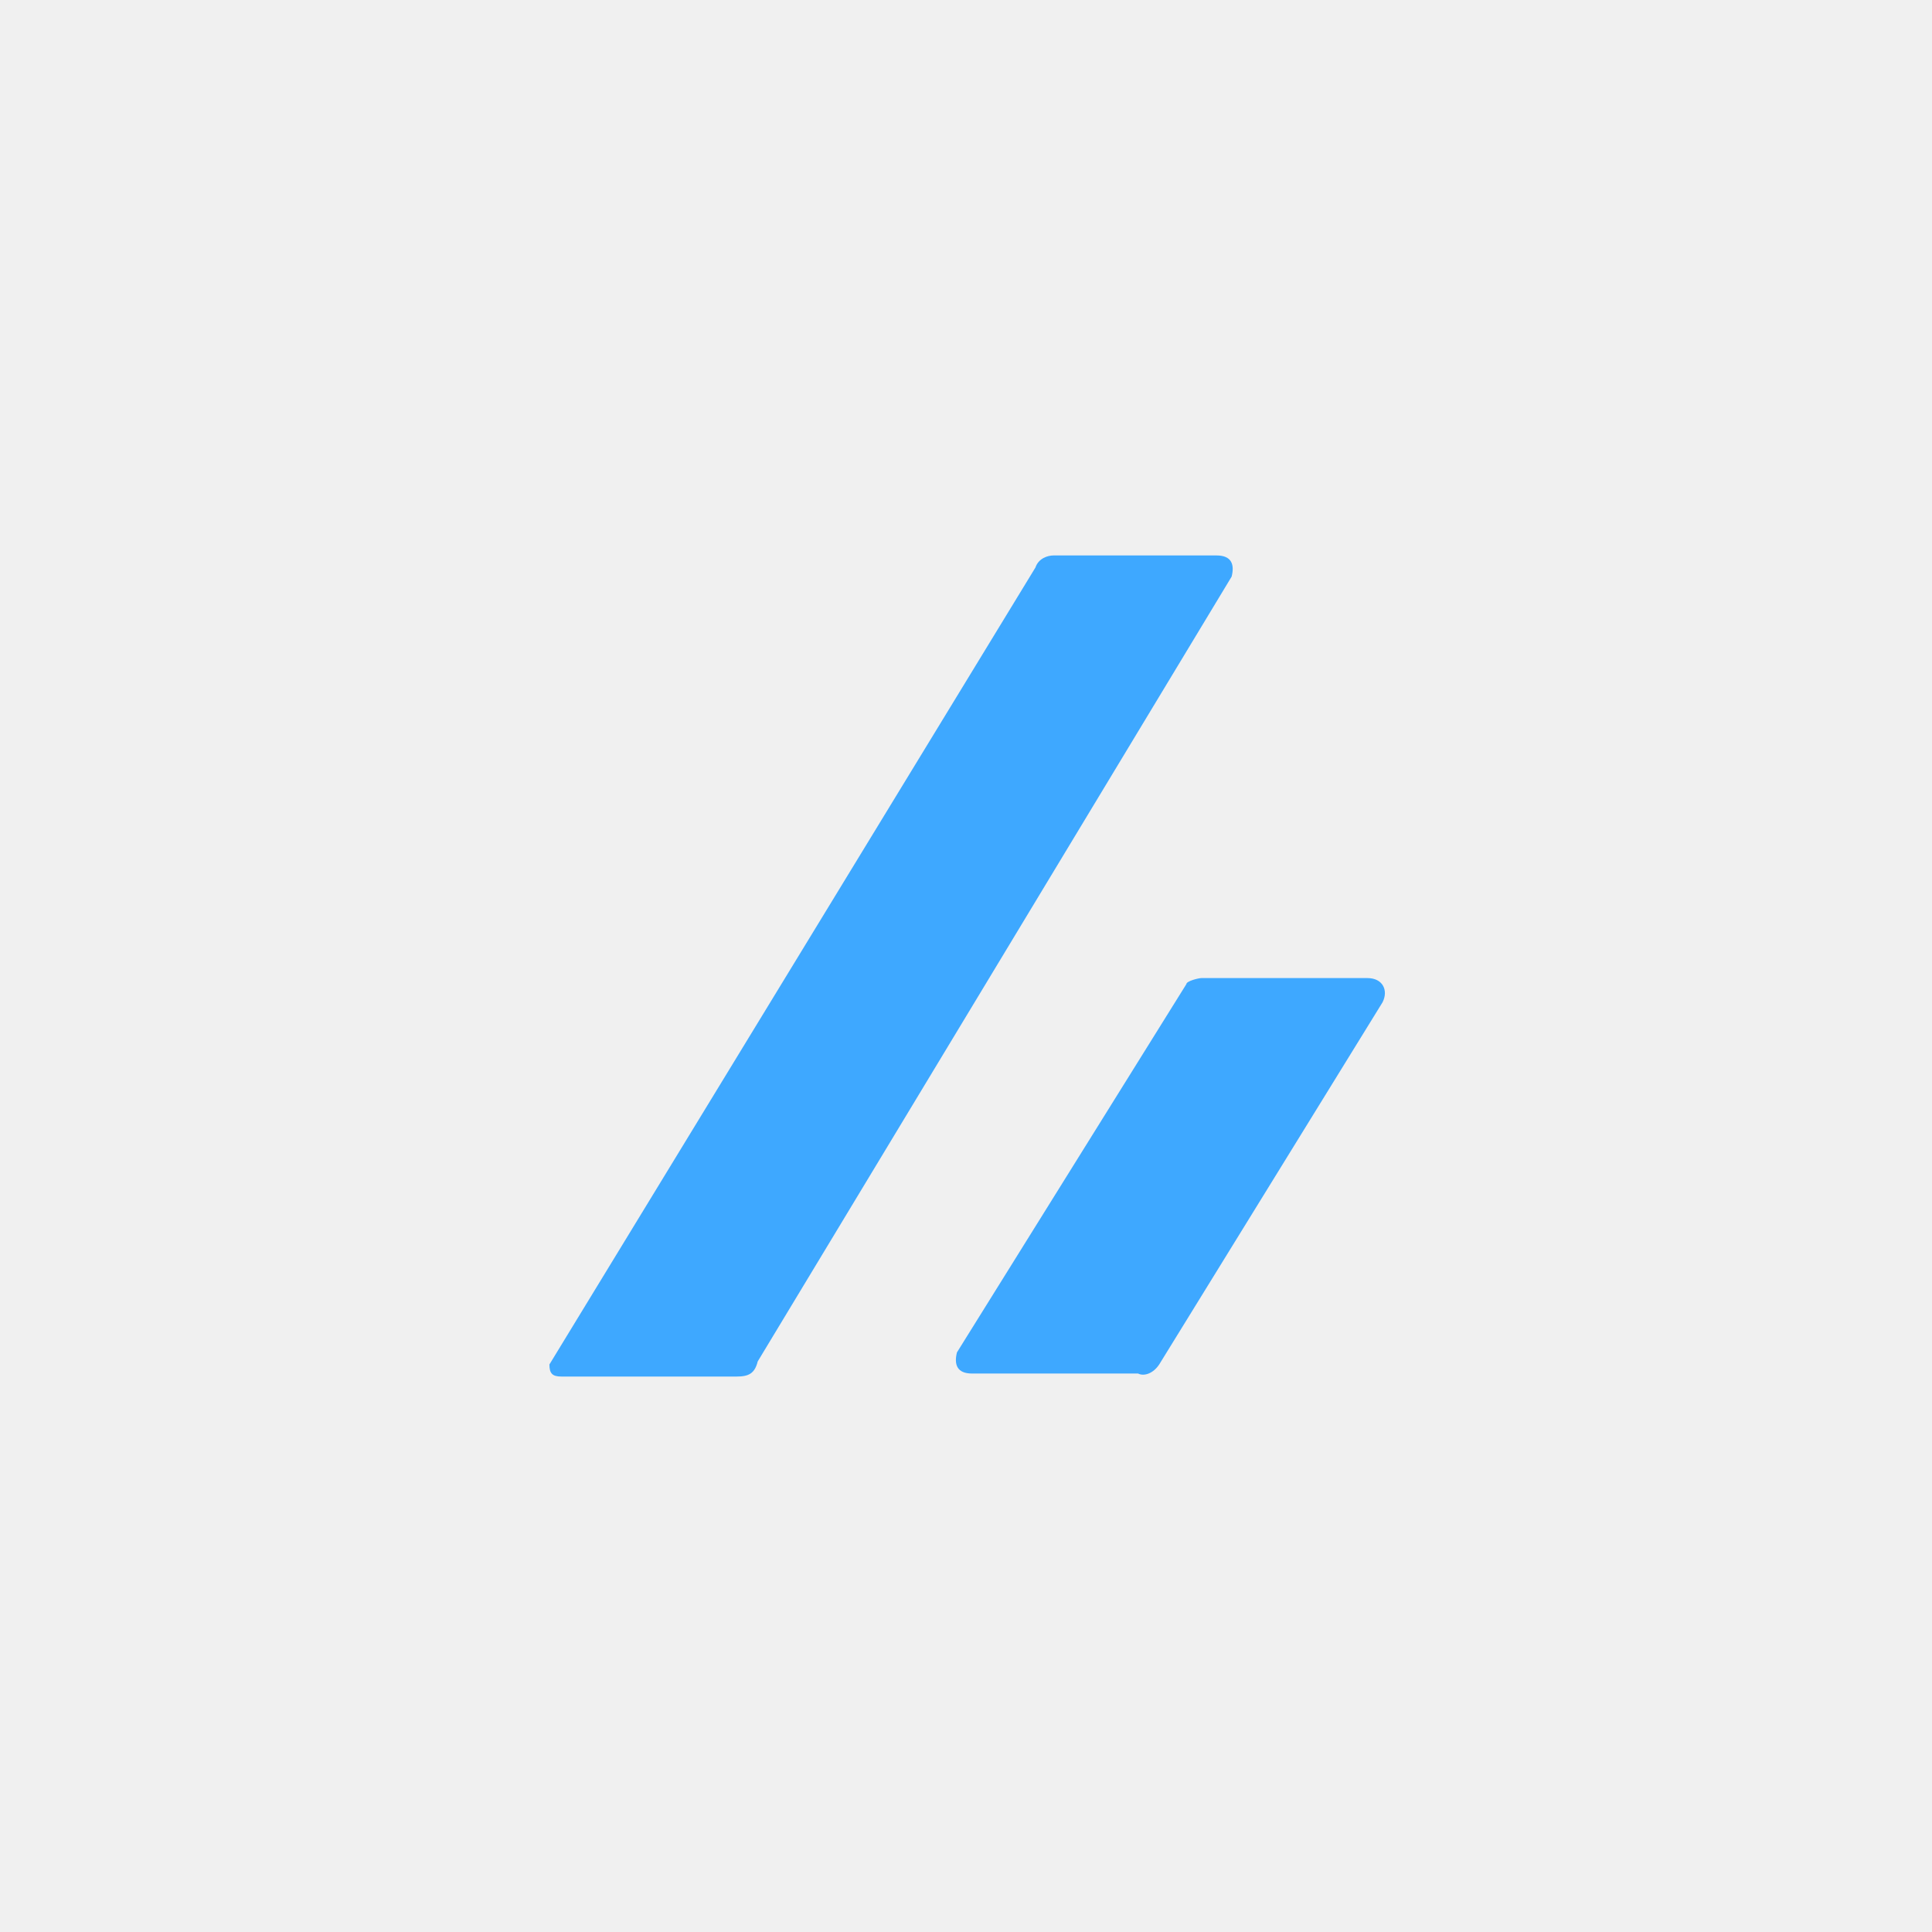
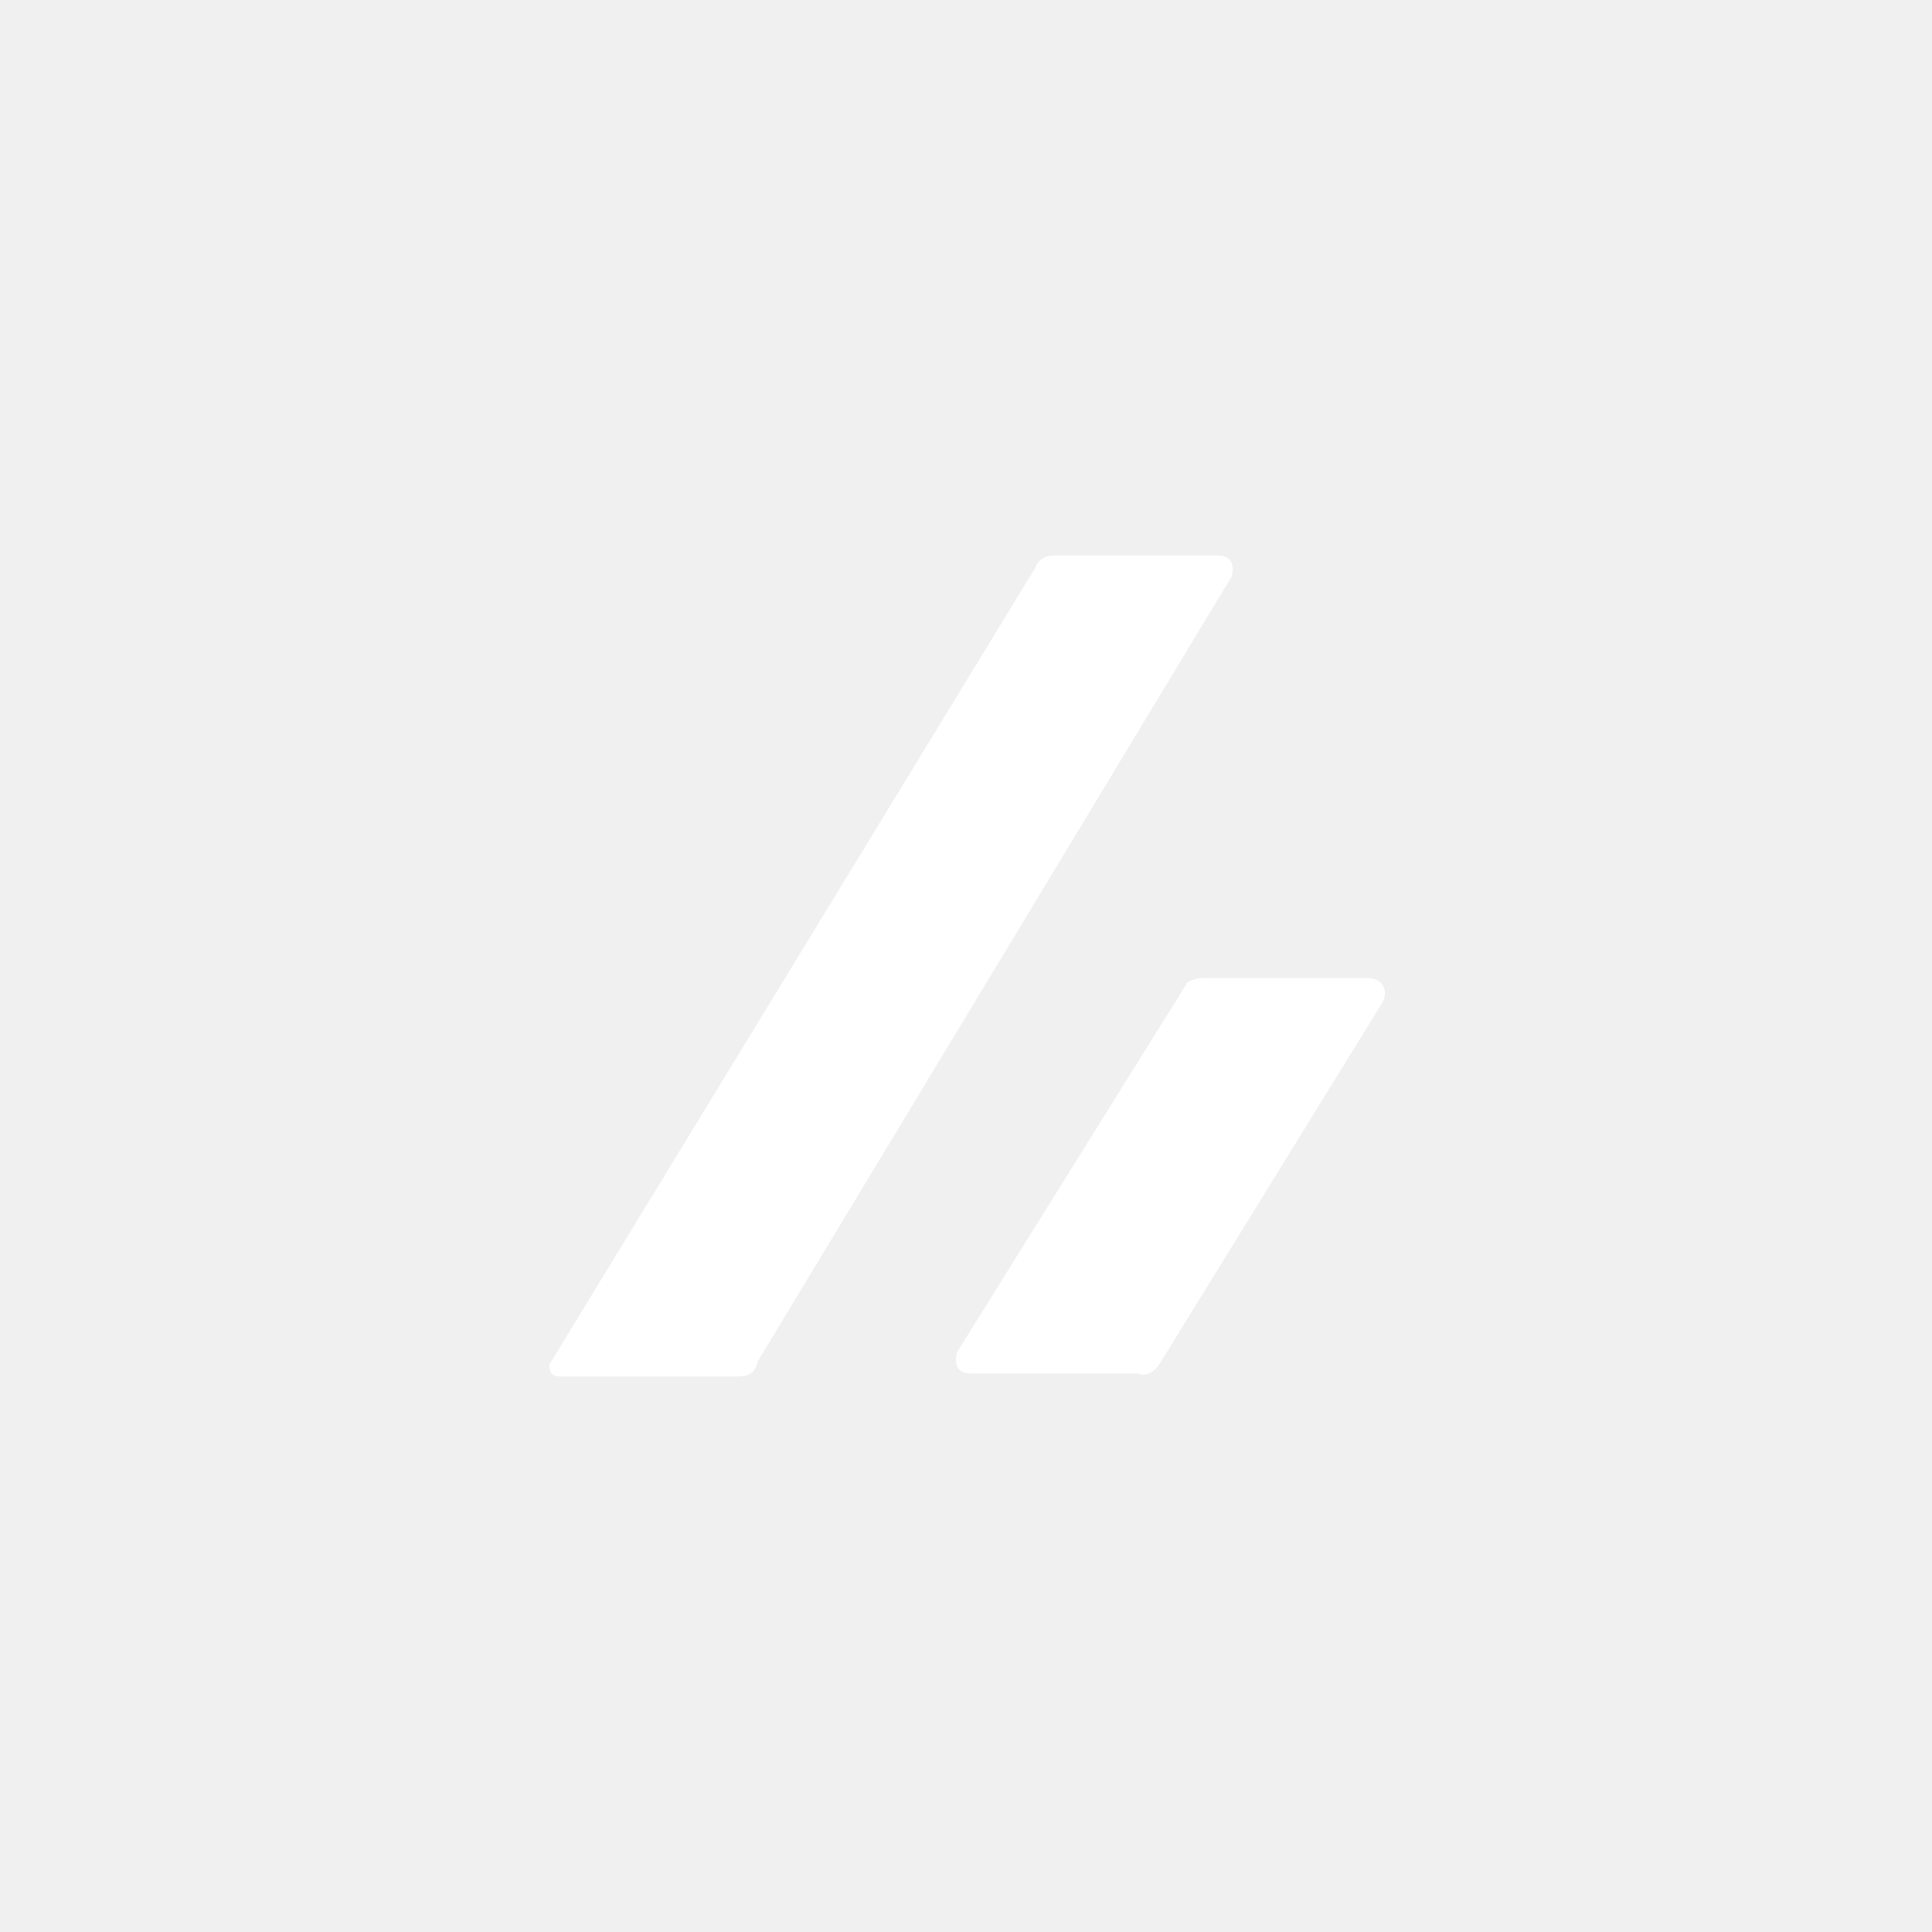
<svg xmlns="http://www.w3.org/2000/svg" version="1.1" id="_レイヤー_1" x="0px" y="0px" viewBox="0 0 64 64" style="enable-background:new 0 0 64 64;" xml:space="preserve">
  <style type="text/css">
- 	.st0{fill:#3EA8FF;}
+ 	.st0{fill:#FFFFFF;}
</style>
  <g>
    <path class="st0" d="M18.6,45.6h5.8c0.4,0,0.6-0.1,0.7-0.5l15.7-26c0.1-0.4,0-0.7-0.5-0.7h-5.4c-0.2,0-0.5,0.1-0.6,0.4L18.2,45.2   C18.2,45.5,18.3,45.6,18.6,45.6L18.6,45.6z" />
    <path class="st0" d="M38.4,45.2l7.4-12c0.2-0.4,0-0.8-0.5-0.8h-5.5c-0.1,0-0.5,0.1-0.5,0.2l-7.6,12.2c-0.1,0.4,0,0.7,0.5,0.7h5.5   C37.9,45.6,38.2,45.5,38.4,45.2z" />
  </g>
</svg>
